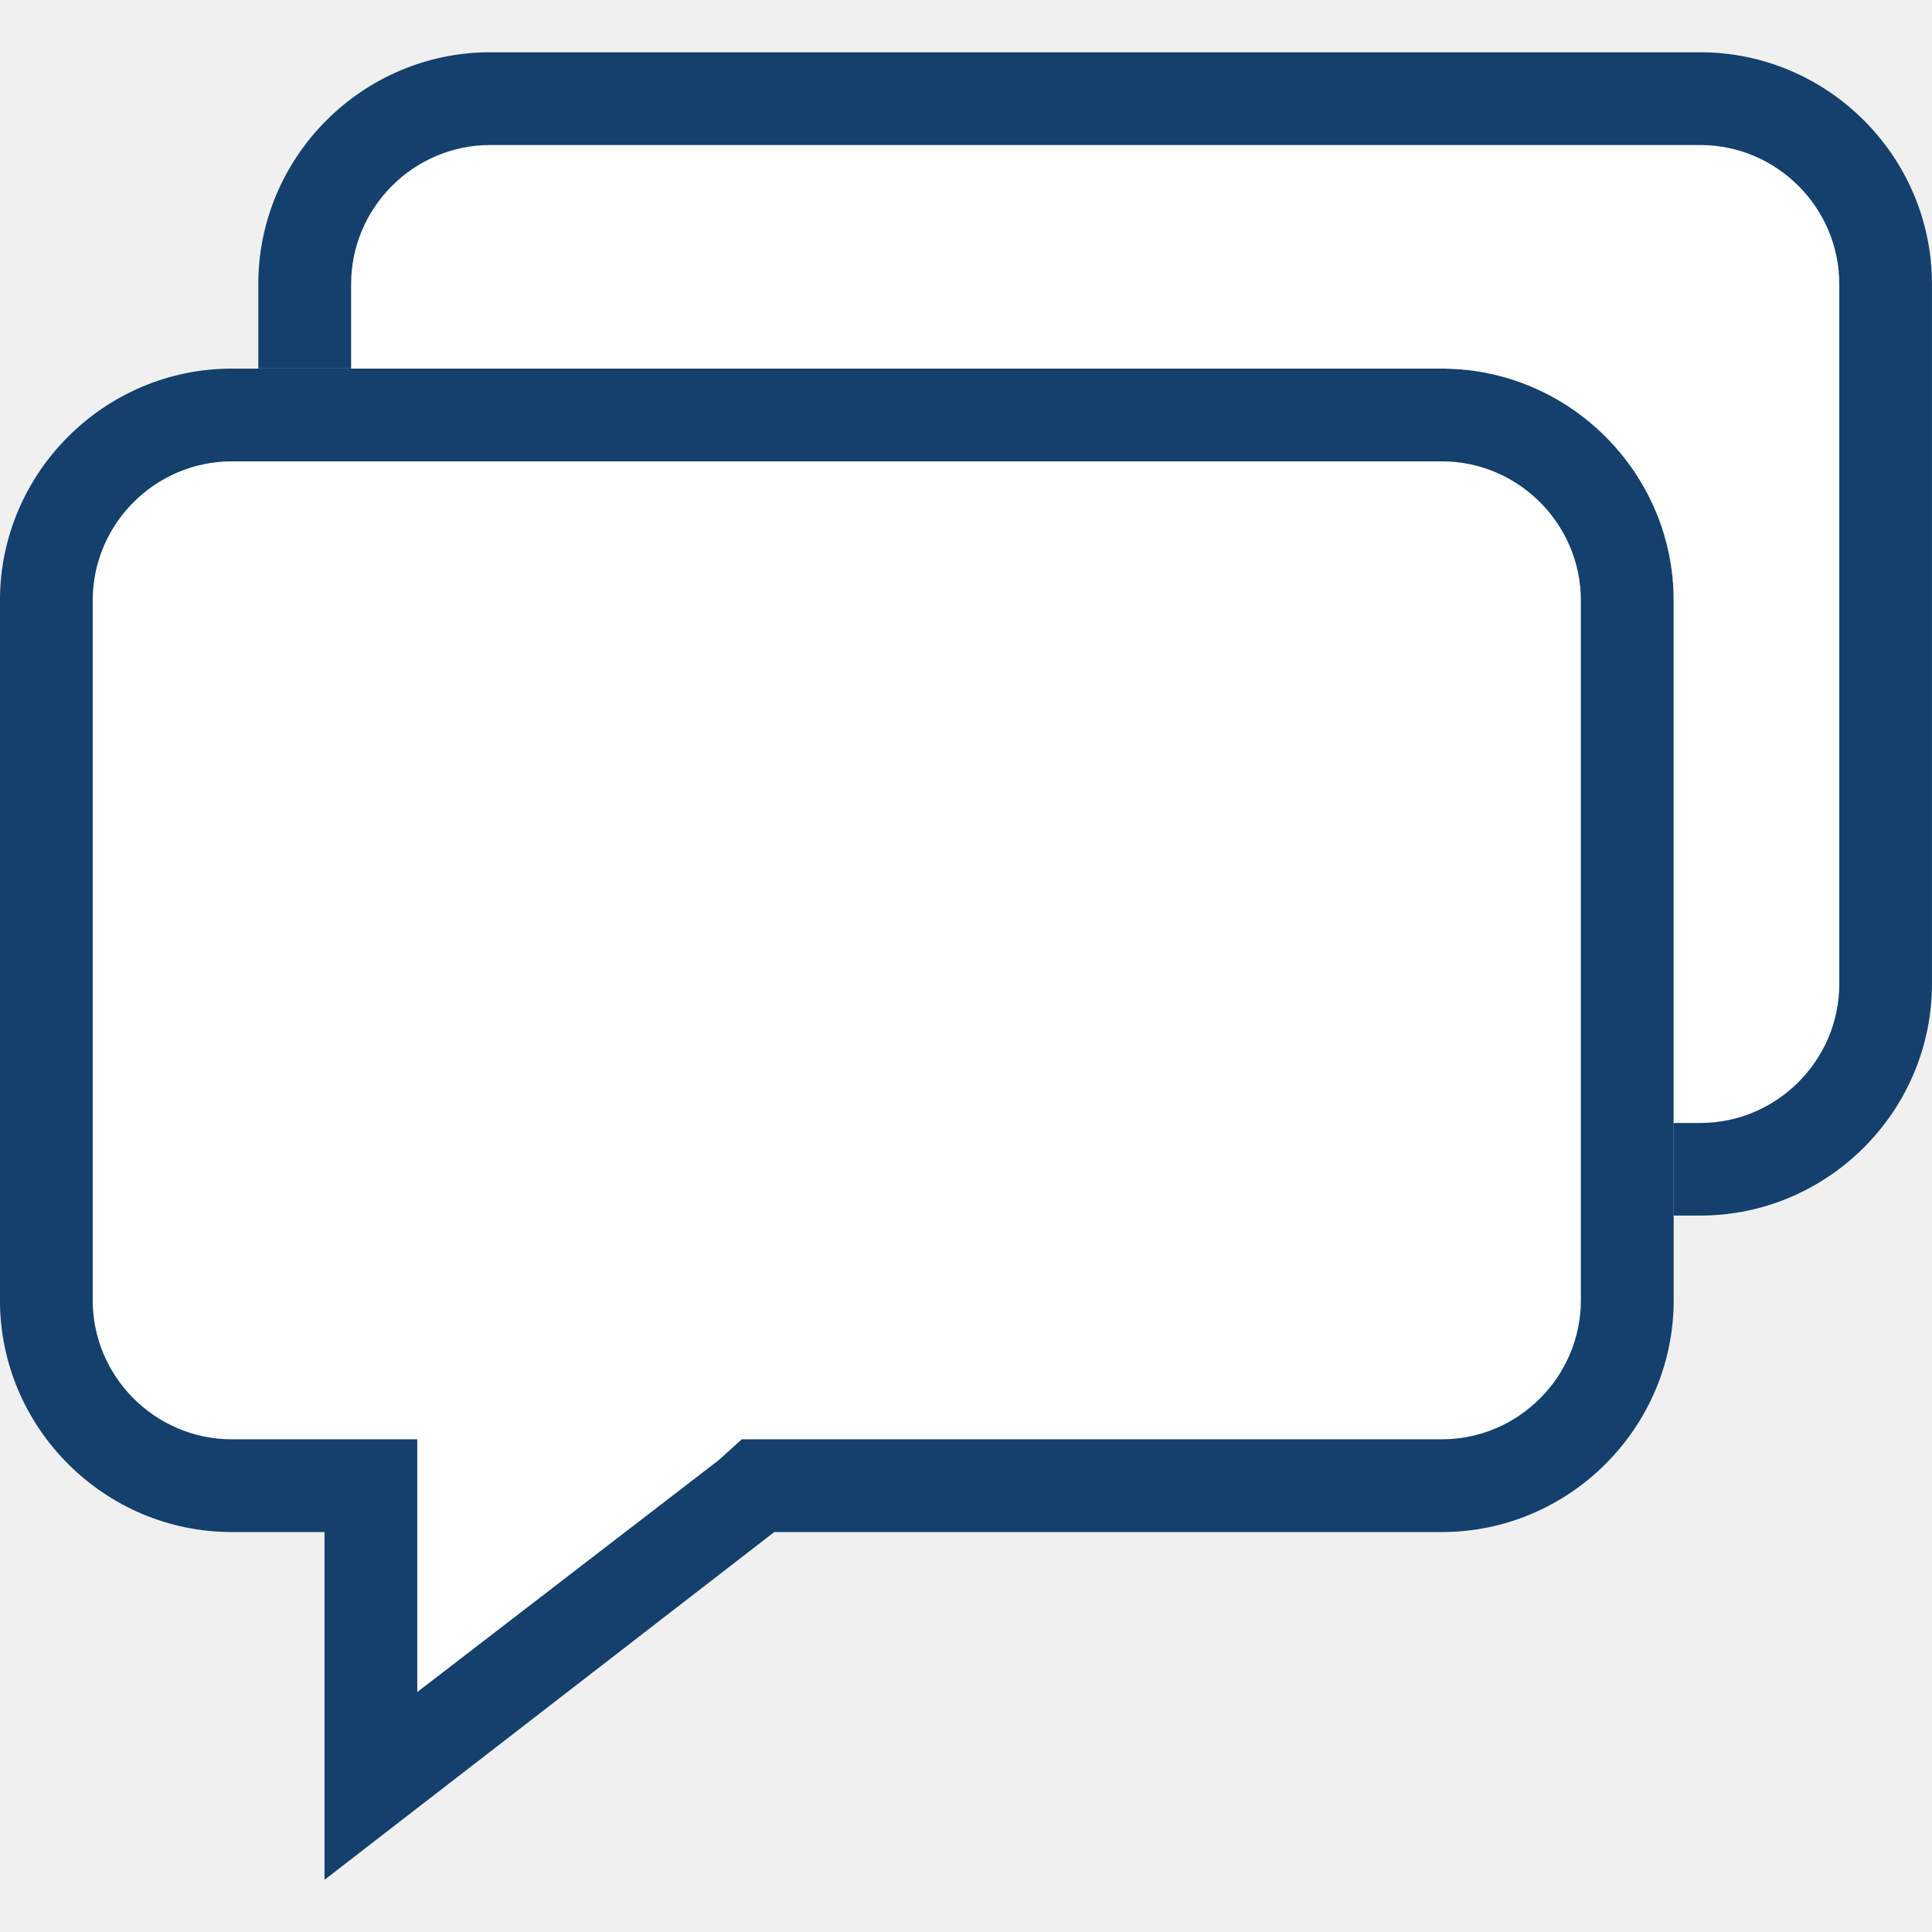
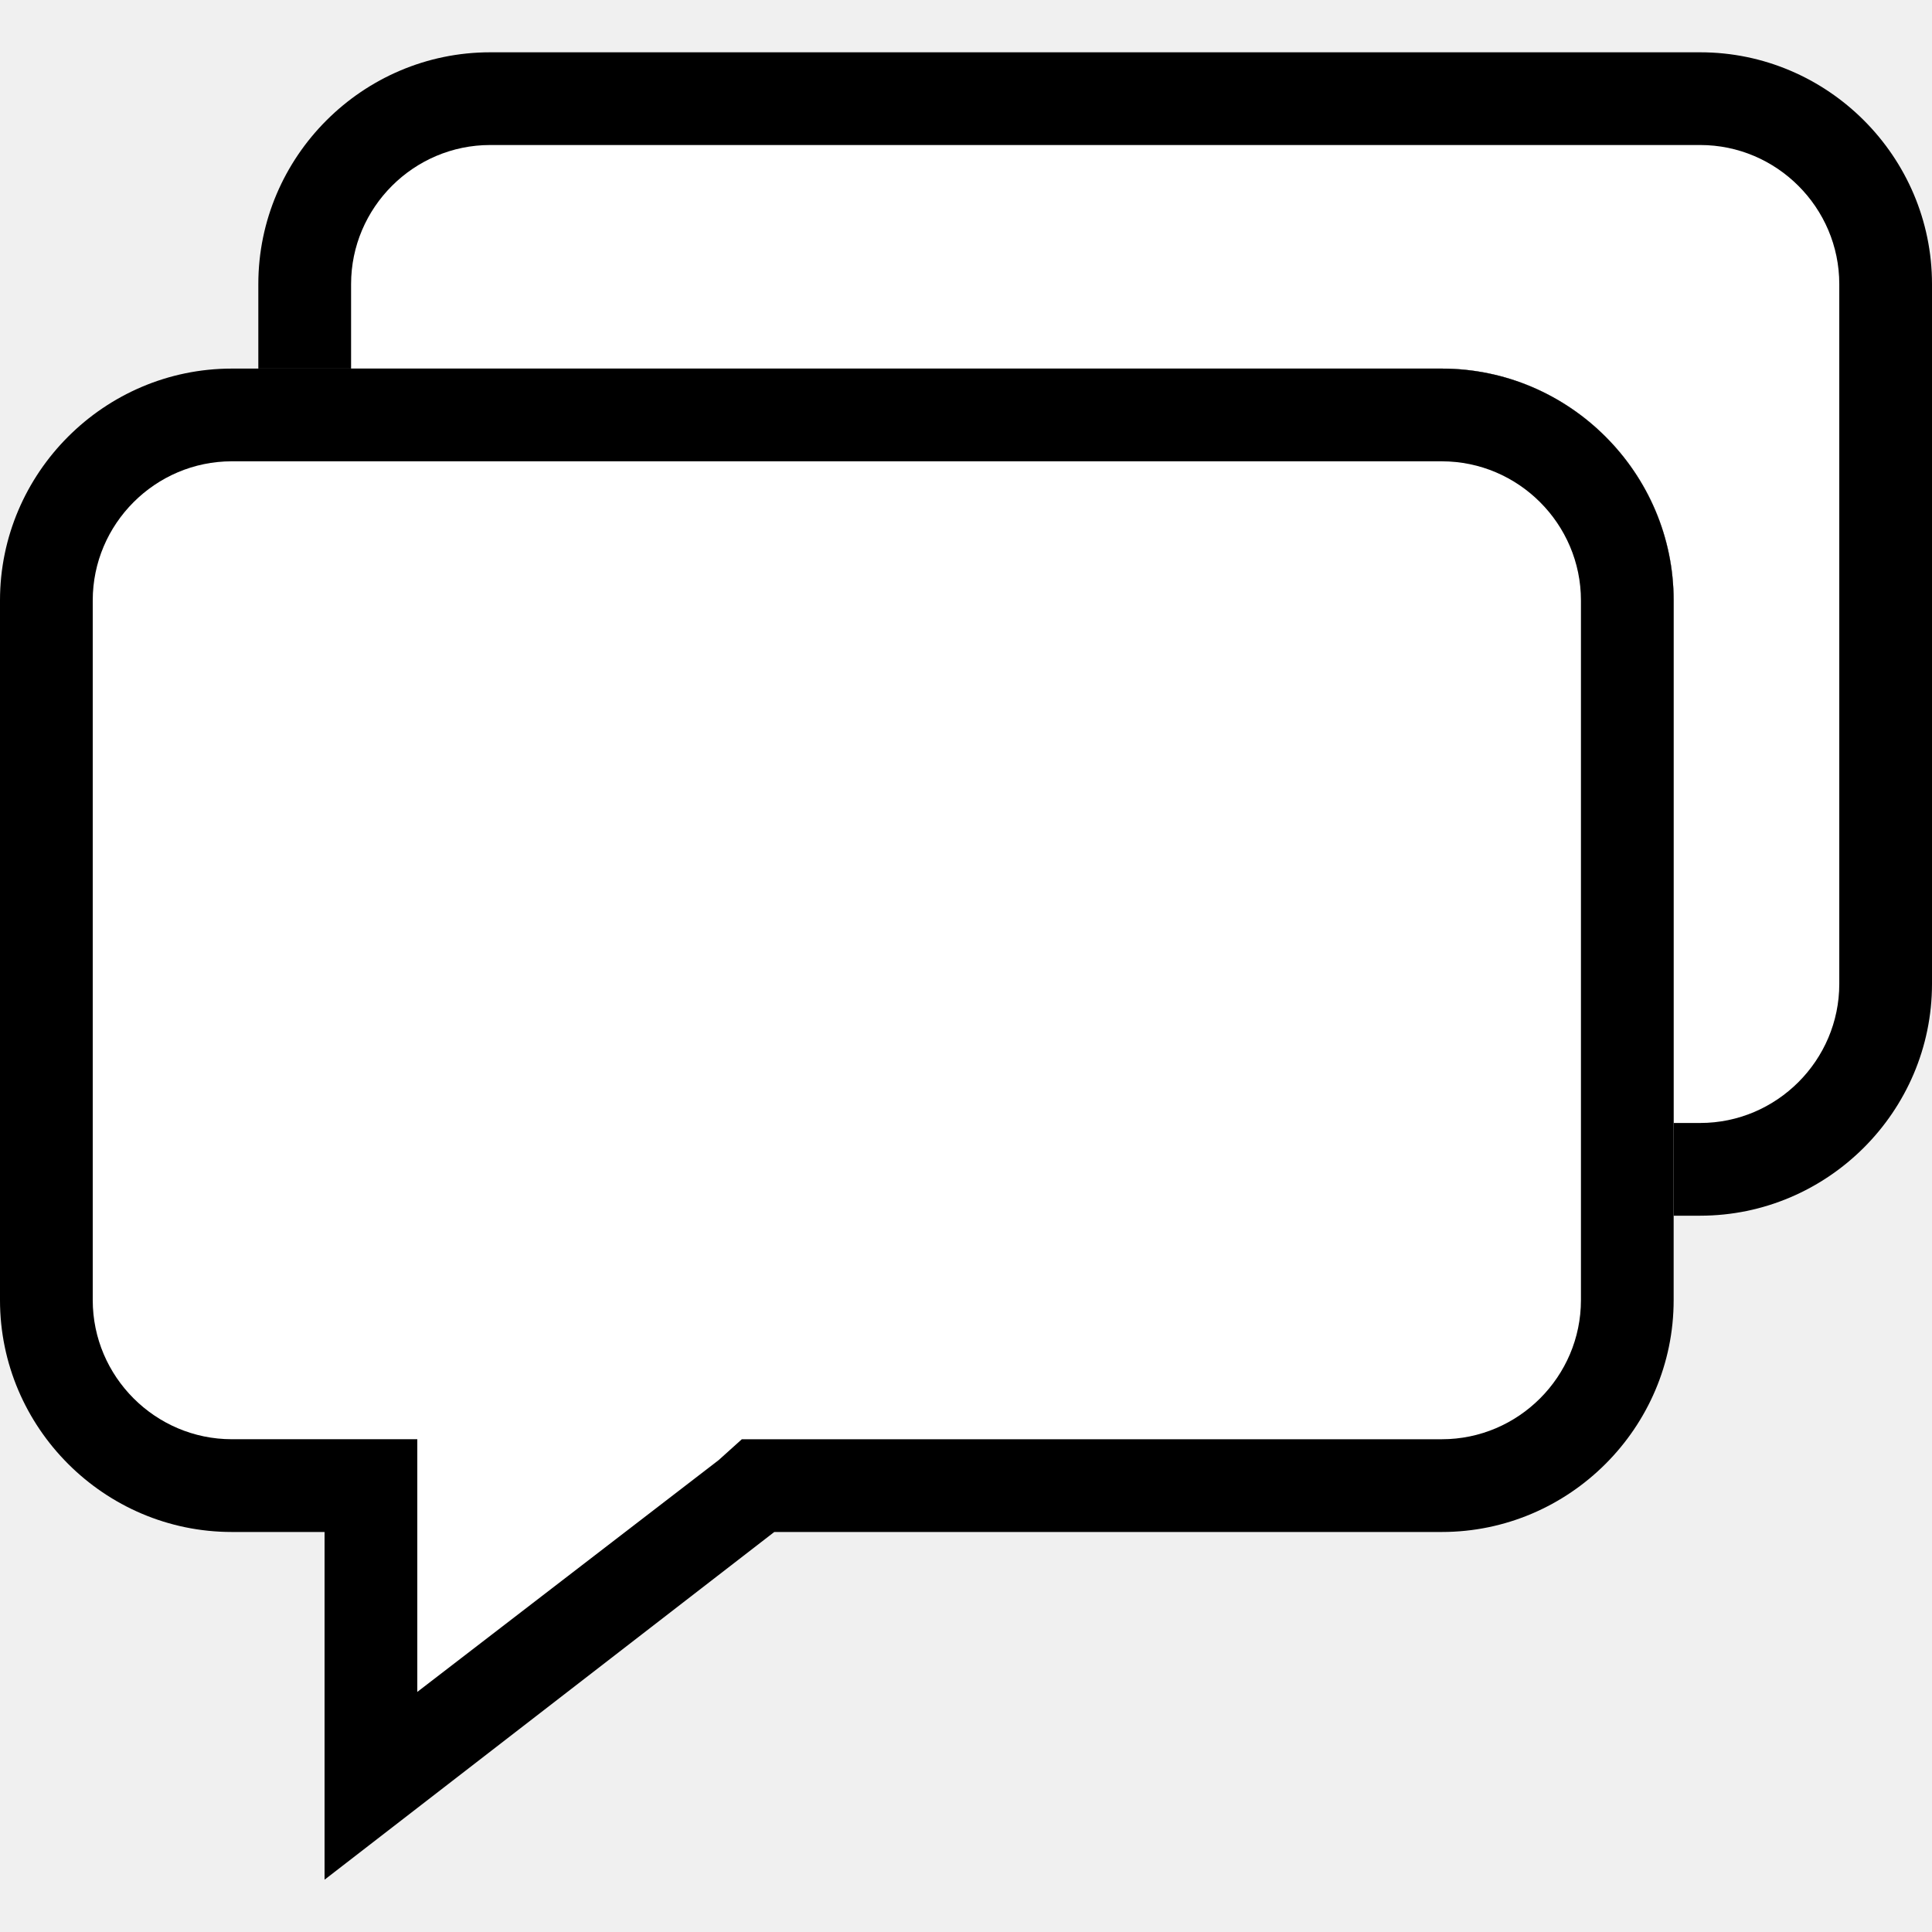
- <svg xmlns="http://www.w3.org/2000/svg" width="100" height="100" viewBox="0 0 26.458 26.458" version="1.1" id="svg8">
+ <svg xmlns="http://www.w3.org/2000/svg" width="100" height="100" viewBox="0 0 100 100" version="1.1" id="svg8">
  <defs id="defs2" />
-   <g id="layer2" style="display:inline" transform="translate(-85.5486,-48.72416)">
-     <path style="fill:#13406c;fill-opacity:1;stroke-width:0.317" d="m 88.723,53.772 h 16.571 c 1.746,0 3.175,1.429 3.175,3.175 v 9.583 c 0,1.746 -1.429,3.175 -3.175,3.175 h -9.142 l -6.159,4.762 v -4.762 h -1.27 c -1.746,0 -3.175,-1.429 -3.175,-3.175 v -9.583 c 0,-1.746 1.429,-3.175 3.175,-3.175 z" id="path844" />
-     <path style="fill:#ffffff;fill-opacity:1;stroke-width:0.317" d="m 88.723,55.042 c -1.048,0 -1.905,0.857 -1.905,1.905 v 9.583 c 0,1.048 0.857,1.905 1.905,1.905 h 1.27 1.27 v 1.27 2.191 l 4.127,-3.175 0.317,-0.286 h 0.444 9.142 c 1.048,0 1.905,-0.857 1.905,-1.905 v -9.583 c 0,-1.048 -0.857,-1.905 -1.905,-1.905 H 88.723" id="path4-3" />
-   </g>
-   <g id="layer1" style="display:inline" transform="translate(-85.5486,-48.72416)">
-     <path id="path844-3" style="display:inline;fill:#13406c;fill-opacity:1;stroke-width:0.317" d="m 92.261,49.44 c -1.746,0 -3.175,1.428 -3.175,3.174 v 1.157 h 16.208 c 1.746,0 3.175,1.428 3.175,3.174 v 8.426 h 0.363 c 1.746,0 3.174,-1.428 3.174,-3.174 v -9.583 c 0,-1.746 -1.428,-3.174 -3.174,-3.174 z" />
-     <path style="display:inline;fill:#ffffff;fill-opacity:1;stroke-width:0.317" d="m 92.261,50.71 h 16.571 c 1.048,0 1.905,0.857 1.905,1.905 v 9.583 c 0,1.048 -0.857,1.905 -1.905,1.905 h -0.363 v -7.157 c 0,-1.746 -1.429,-3.174 -3.175,-3.174 H 90.357 v -1.157 c 0,-1.048 0.857,-1.905 1.905,-1.905 z" id="path884-3" />
-   </g>
+   <path id="path844-3" d="m 25.371,2.707 c -6.599,0 -12,5.399 -12,11.998 v 4.373 h 61.258 c 6.599,0 12,5.399 12,11.998 v 31.848 h 1.373 C 94.601,62.923 100,57.525 100,50.925 V 14.705 C 100,8.105 94.601,2.707 88.002,2.707 Z" style="stroke-width: 3.78;" />
+   <path d="m 25.371,7.506 h 62.631 c 3.96,0 7.199,3.24 7.199,7.199 v 36.221 c 0,3.96 -3.24,7.199 -7.199,7.199 H 86.629 V 31.076 c 0,-6.599 -5.401,-11.998 -12,-11.998 H 18.172 v -4.373 c 0,-3.96 3.24,-7.199 7.199,-7.199 z" id="path884-3" style="fill: #fff;  stroke-width: 3.78;" />
+   <path d="m 11.999,19.078 h 62.63 c 6.599,0 11.999,5.4 11.999,11.999 v 36.219 c 0,6.599 -5.4,11.999 -11.999,11.999 H 40.077 L 16.799,97.293 V 79.295 H 11.999 C 5.4,79.295 -2.5000001e-7,73.895 -2.5000001e-7,67.296 V 31.077 C -2.5000001e-7,24.477 5.4,19.078 11.999,19.078 Z" id="path844" style="stroke-width: 3.78;" />
+   <path d="m 11.999,23.877 c -3.96,0 -7.199,3.24 -7.199,7.199 v 36.219 c 0,3.96 3.24,7.199 7.199,7.199 h 4.8 4.8 v 4.8 8.279 L 37.197,75.575 38.397,74.495 h 1.68 34.553 c 3.96,0 7.199,-3.24 7.199,-7.199 V 31.077 c 0,-3.96 -3.24,-7.199 -7.199,-7.199 H 11.999" id="path4-3" style="fill: #fff;  stroke-width: 3.78;" />
</svg>
